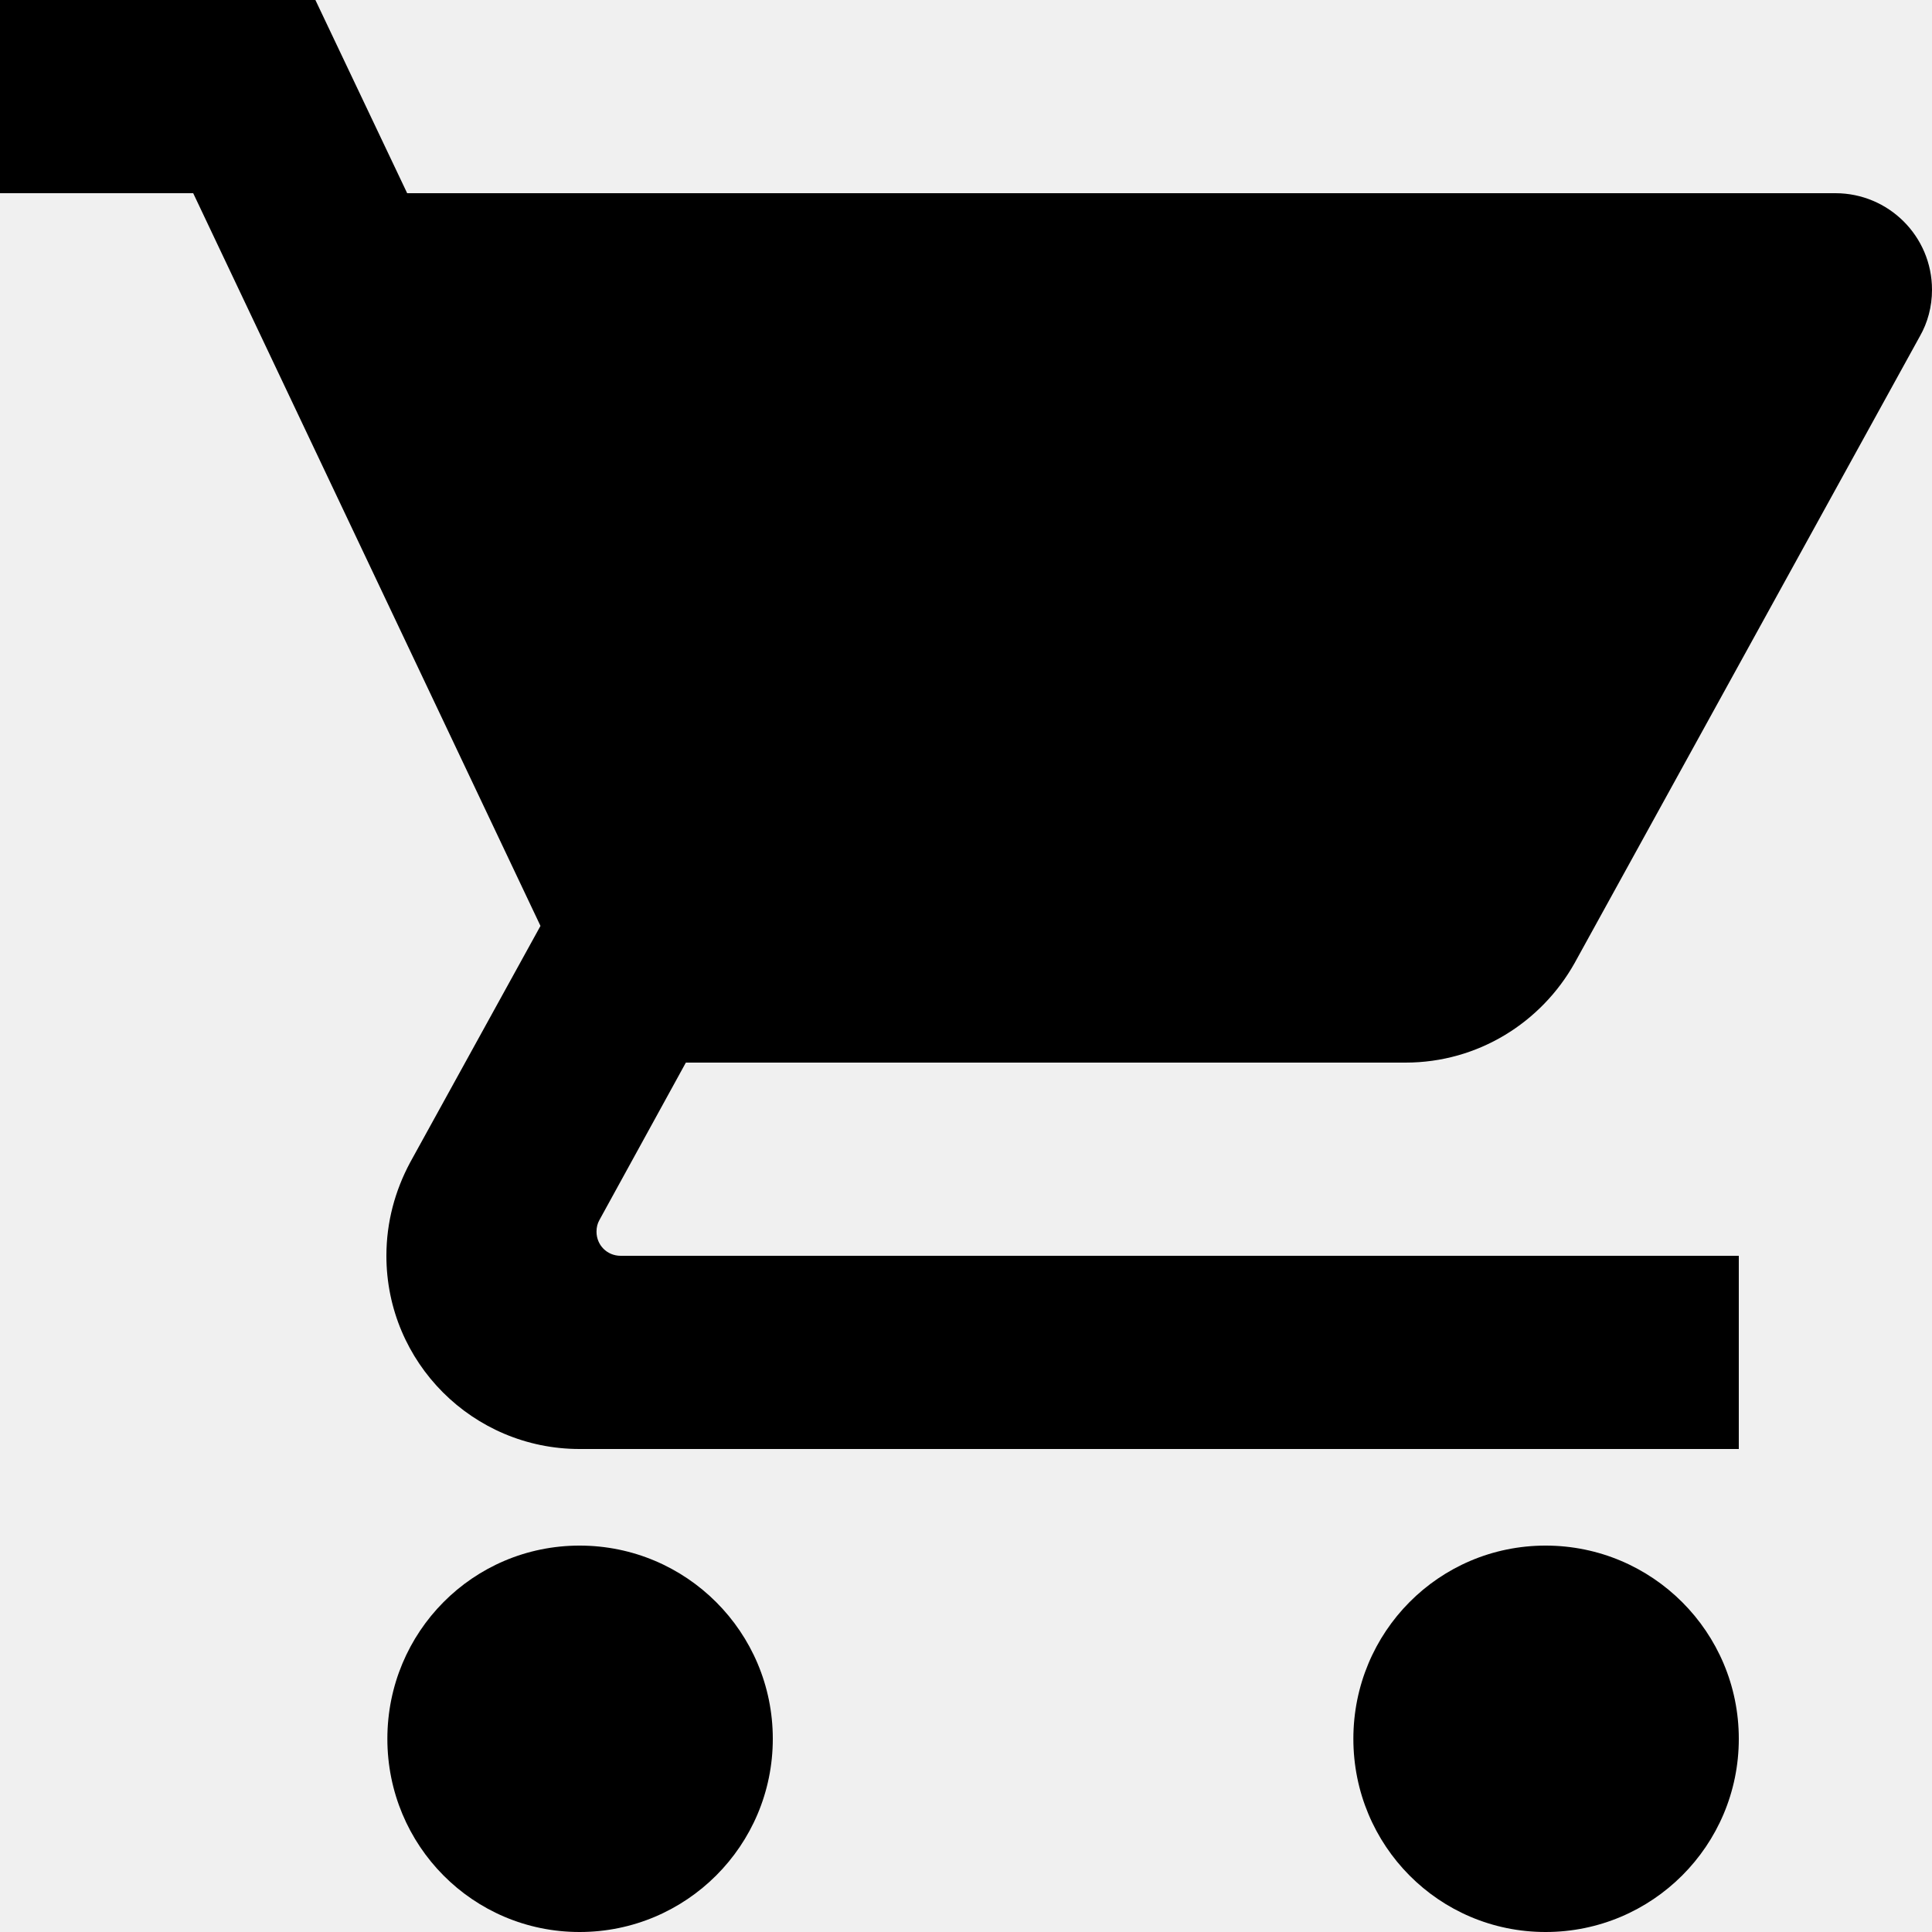
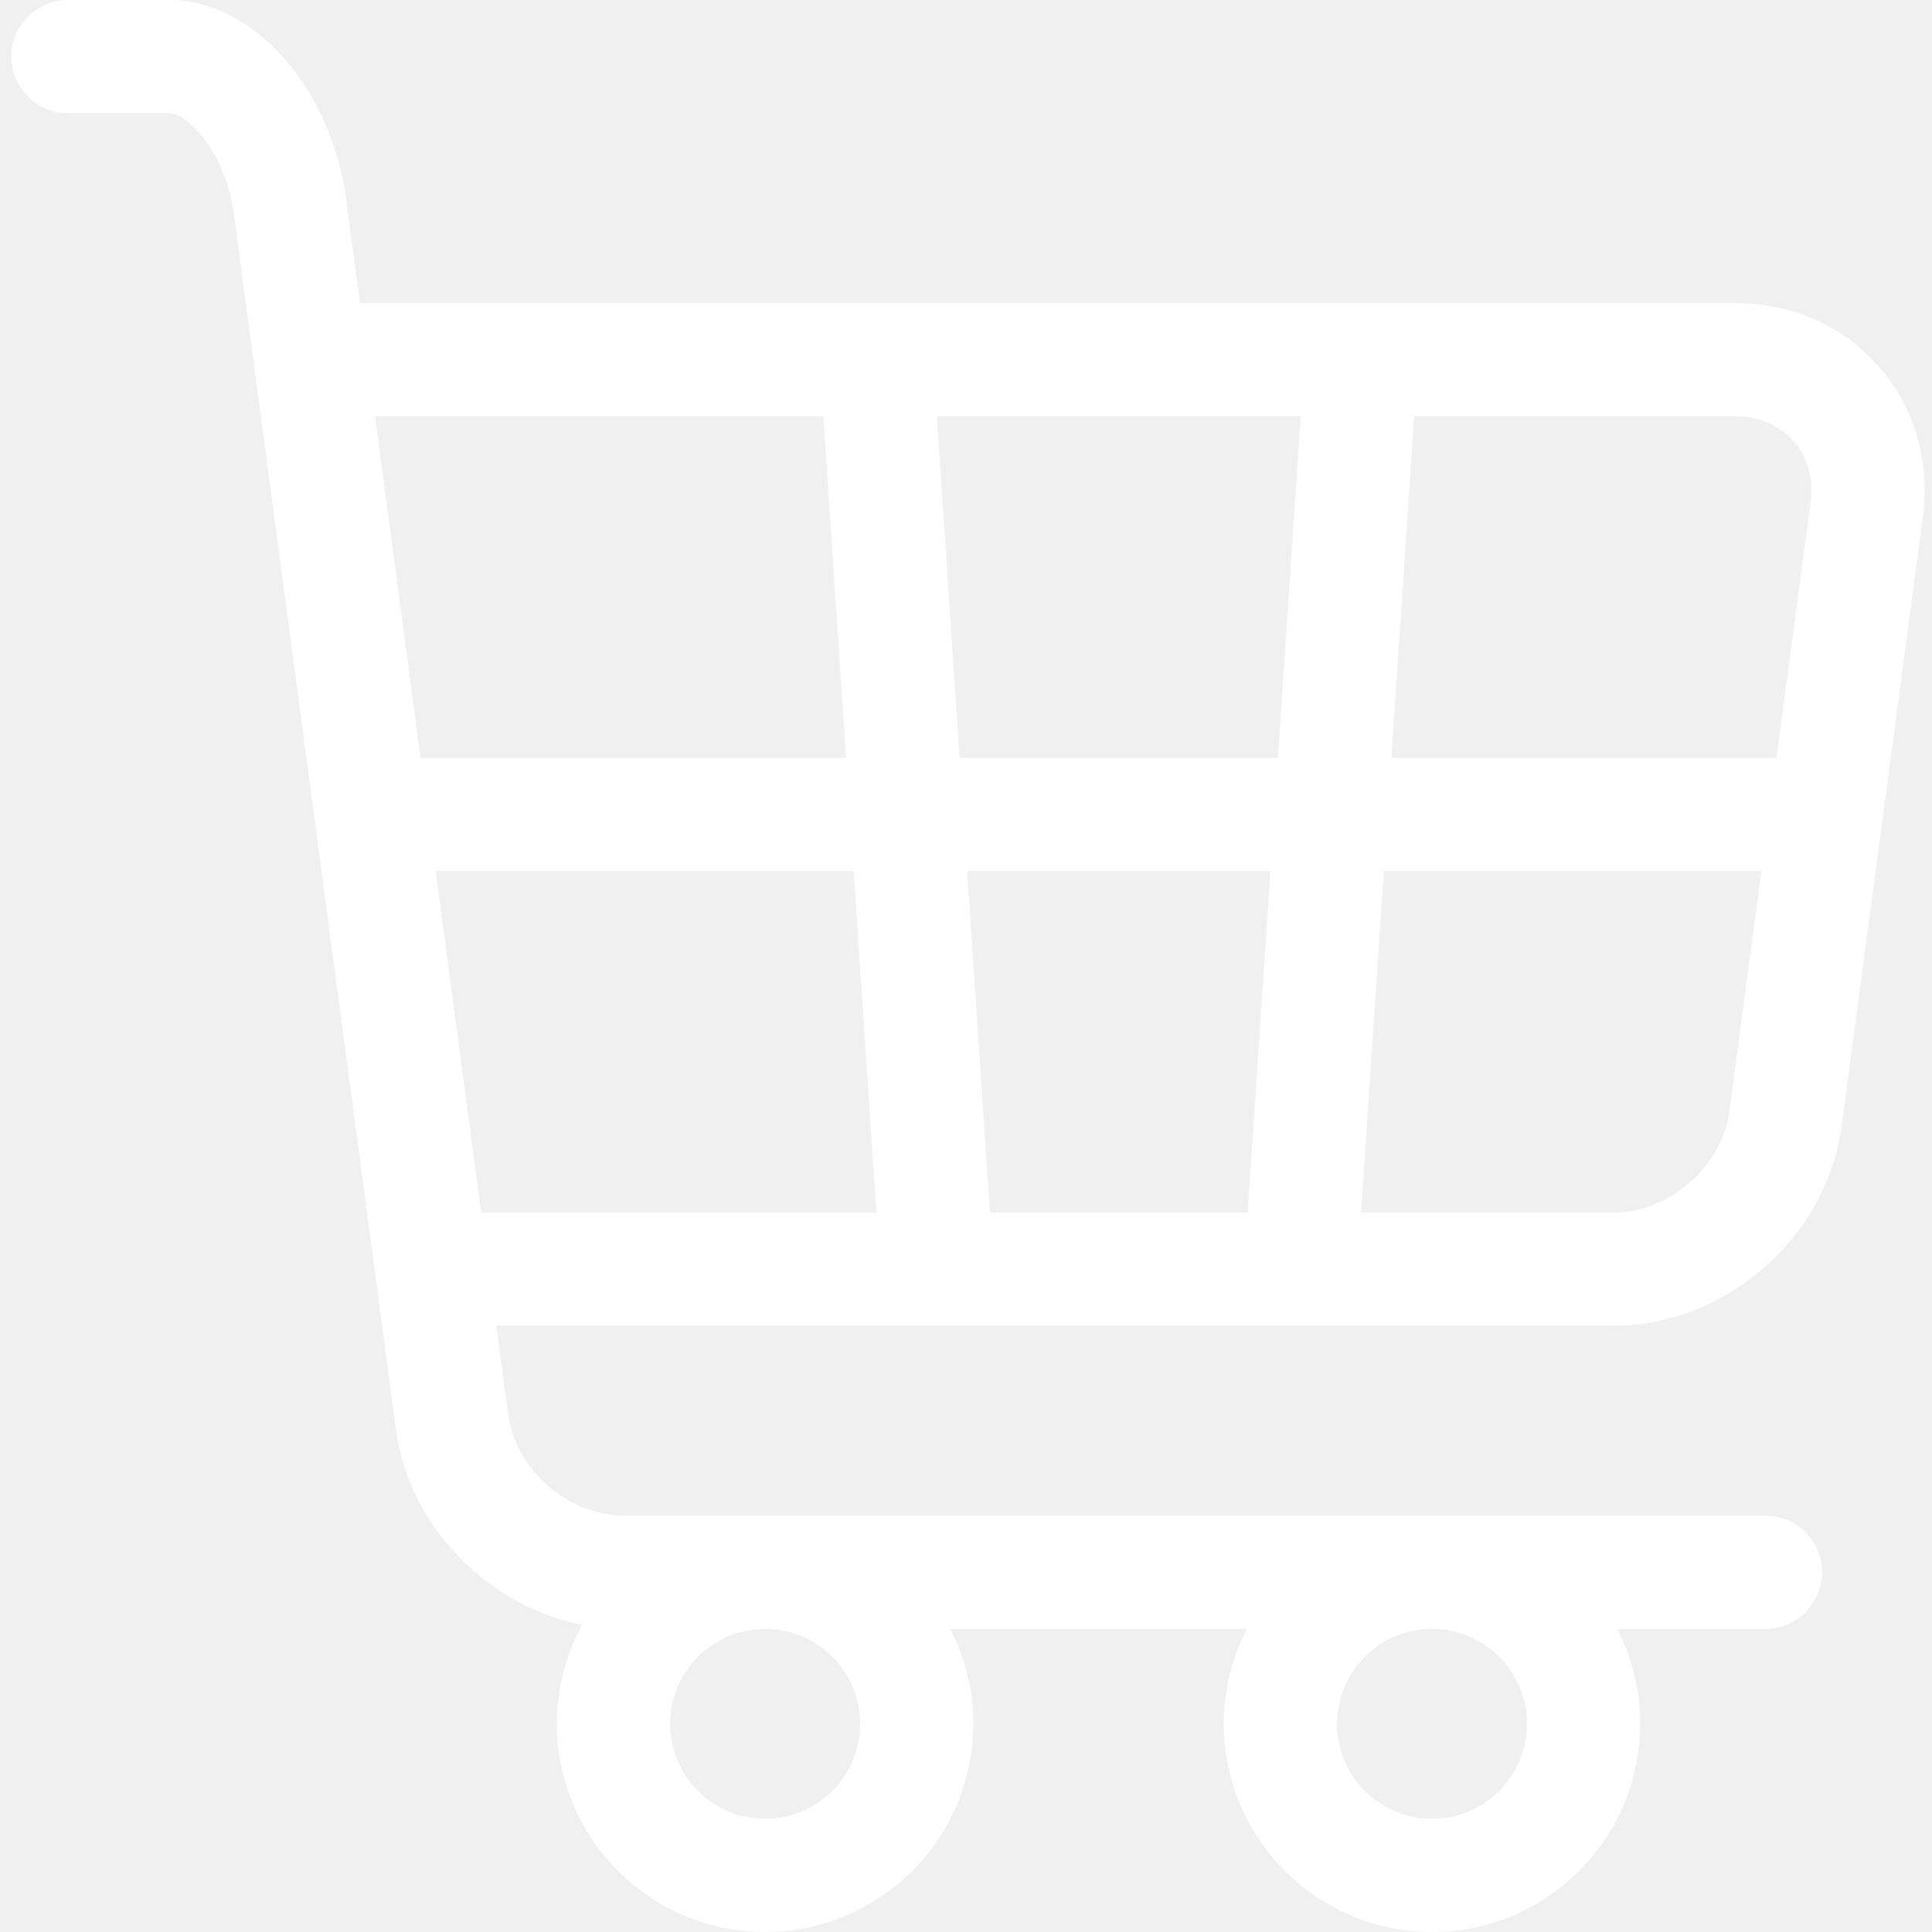
- <svg xmlns="http://www.w3.org/2000/svg" version="1.1" id="Capa_1" x="0px" y="0px" viewBox="0 0 426.667 426.667" style="enable-background:new 0 0 426.667 426.667;" xml:space="preserve">
+ <svg xmlns="http://www.w3.org/2000/svg" version="1.1" width="512" height="512" x="0" y="0" viewBox="-3 0 512 512" style="enable-background:new 0 0 512 512" xml:space="preserve">
  <g>
-     <g>
-       <g>
-         <path d="M128,341.333c-23.573,0-42.453,19.093-42.453,42.667s18.88,42.667,42.453,42.667c23.573,0,42.667-19.093,42.667-42.667     S151.573,341.333,128,341.333z" />
-         <path d="M341.333,341.333c-23.573,0-42.453,19.093-42.453,42.667s18.88,42.667,42.453,42.667     C364.907,426.667,384,407.573,384,384S364.907,341.333,341.333,341.333z" />
-         <path d="M151.467,234.667H310.4c16,0,29.973-8.853,37.333-21.973L424,74.24c1.707-2.987,2.667-6.507,2.667-10.24     c0-11.84-9.6-21.333-21.333-21.333H89.92L69.653,0H0v42.667h42.667L119.36,204.48l-28.8,52.267     c-3.307,6.187-5.227,13.12-5.227,20.587C85.333,300.907,104.427,320,128,320h256v-42.667H137.067     c-2.987,0-5.333-2.347-5.333-5.333c0-0.96,0.213-1.813,0.64-2.56L151.467,234.667z" />
-       </g>
-     </g>
+     <path d="m494.93 97.148c-9.492-10.844-23.023-16.816-38.098-16.816h-364.43l-3.668-27.5c-3.953-29.625-24.578-52.832-46.957-52.832h-26.777c-8.285 0-15 6.715-15 15s6.715 15 15 15h26.777c4.812 0 15.004 10.176 17.219 26.797l42.938 322.039c1.891 14.195 9.184 27.484 20.535 37.422 8.418 7.371 18.367 12.273 28.789 14.324-4.246 7.809-6.66 16.754-6.66 26.25 0 30.422 24.75 55.168 55.168 55.168s55.168-24.746 55.168-55.168c0-9.062-2.211-17.613-6.102-25.164h78.602c-3.891 7.551-6.102 16.102-6.102 25.164 0 30.422 24.75 55.168 55.168 55.168s55.168-24.746 55.168-55.168c0-9.062-2.211-17.613-6.102-25.164h39.301c8.281 0 15-6.719 15-15 0-8.285-6.719-15-15-15h-302.59c-14.656 0-28.672-12.273-30.609-26.801l-3.137-23.535h116.746c.004 0 .008.004.012.004.004 0 .008-.004.016-.004h96.367c.004 0 .008.004.016.004.004 0 .004-.004.008-.004h83.004c14.32 0 28.457-5.473 39.809-15.406 11.352-9.938 18.645-23.23 20.535-37.426l21.516-161.367c1.992-14.941-2.137-29.141-11.629-39.984zm-269.996 359.684c0 13.879-11.289 25.168-25.168 25.168-13.875 0-25.168-11.289-25.168-25.168 0-13.875 11.293-25.164 25.168-25.164 13.879 0 25.168 11.289 25.168 25.164zm176.734 0c0 13.879-11.289 25.168-25.168 25.168s-25.168-11.289-25.168-25.168c0-13.875 11.289-25.164 25.168-25.164s25.168 11.289 25.168 25.164zm70.688-339.922c3.715 4.242 5.301 10.012 4.465 16.254l-9.02 67.668h-102.062l6.031-90.5h85.062c6.301 0 11.812 2.336 15.523 6.578zm-213.02 204.422-6.035-90.5h80.371l-6.035 90.5zm-8.035-120.5-6.031-90.5h96.434l-6.031 90.5zm-36.098-90.5 6.031 90.5h-112.77l-12.066-90.5zm-102.738 120.5h110.77l6.035 90.5h-104.738zm312.234 90.5h-66.996l6.035-90.5h100.062l-8.492 63.703c-1.938 14.527-15.957 26.797-30.609 26.797zm0 0" fill="#ffffff" data-original="#000000" style="" />
  </g>
-   <g>
- </g>
-   <g>
- </g>
-   <g>
- </g>
-   <g>
- </g>
-   <g>
- </g>
-   <g>
- </g>
-   <g>
- </g>
-   <g>
- </g>
-   <g>
- </g>
-   <g>
- </g>
-   <g>
- </g>
-   <g>
- </g>
-   <g>
- </g>
-   <g>
- </g>
-   <g>
- </g>
</svg>
